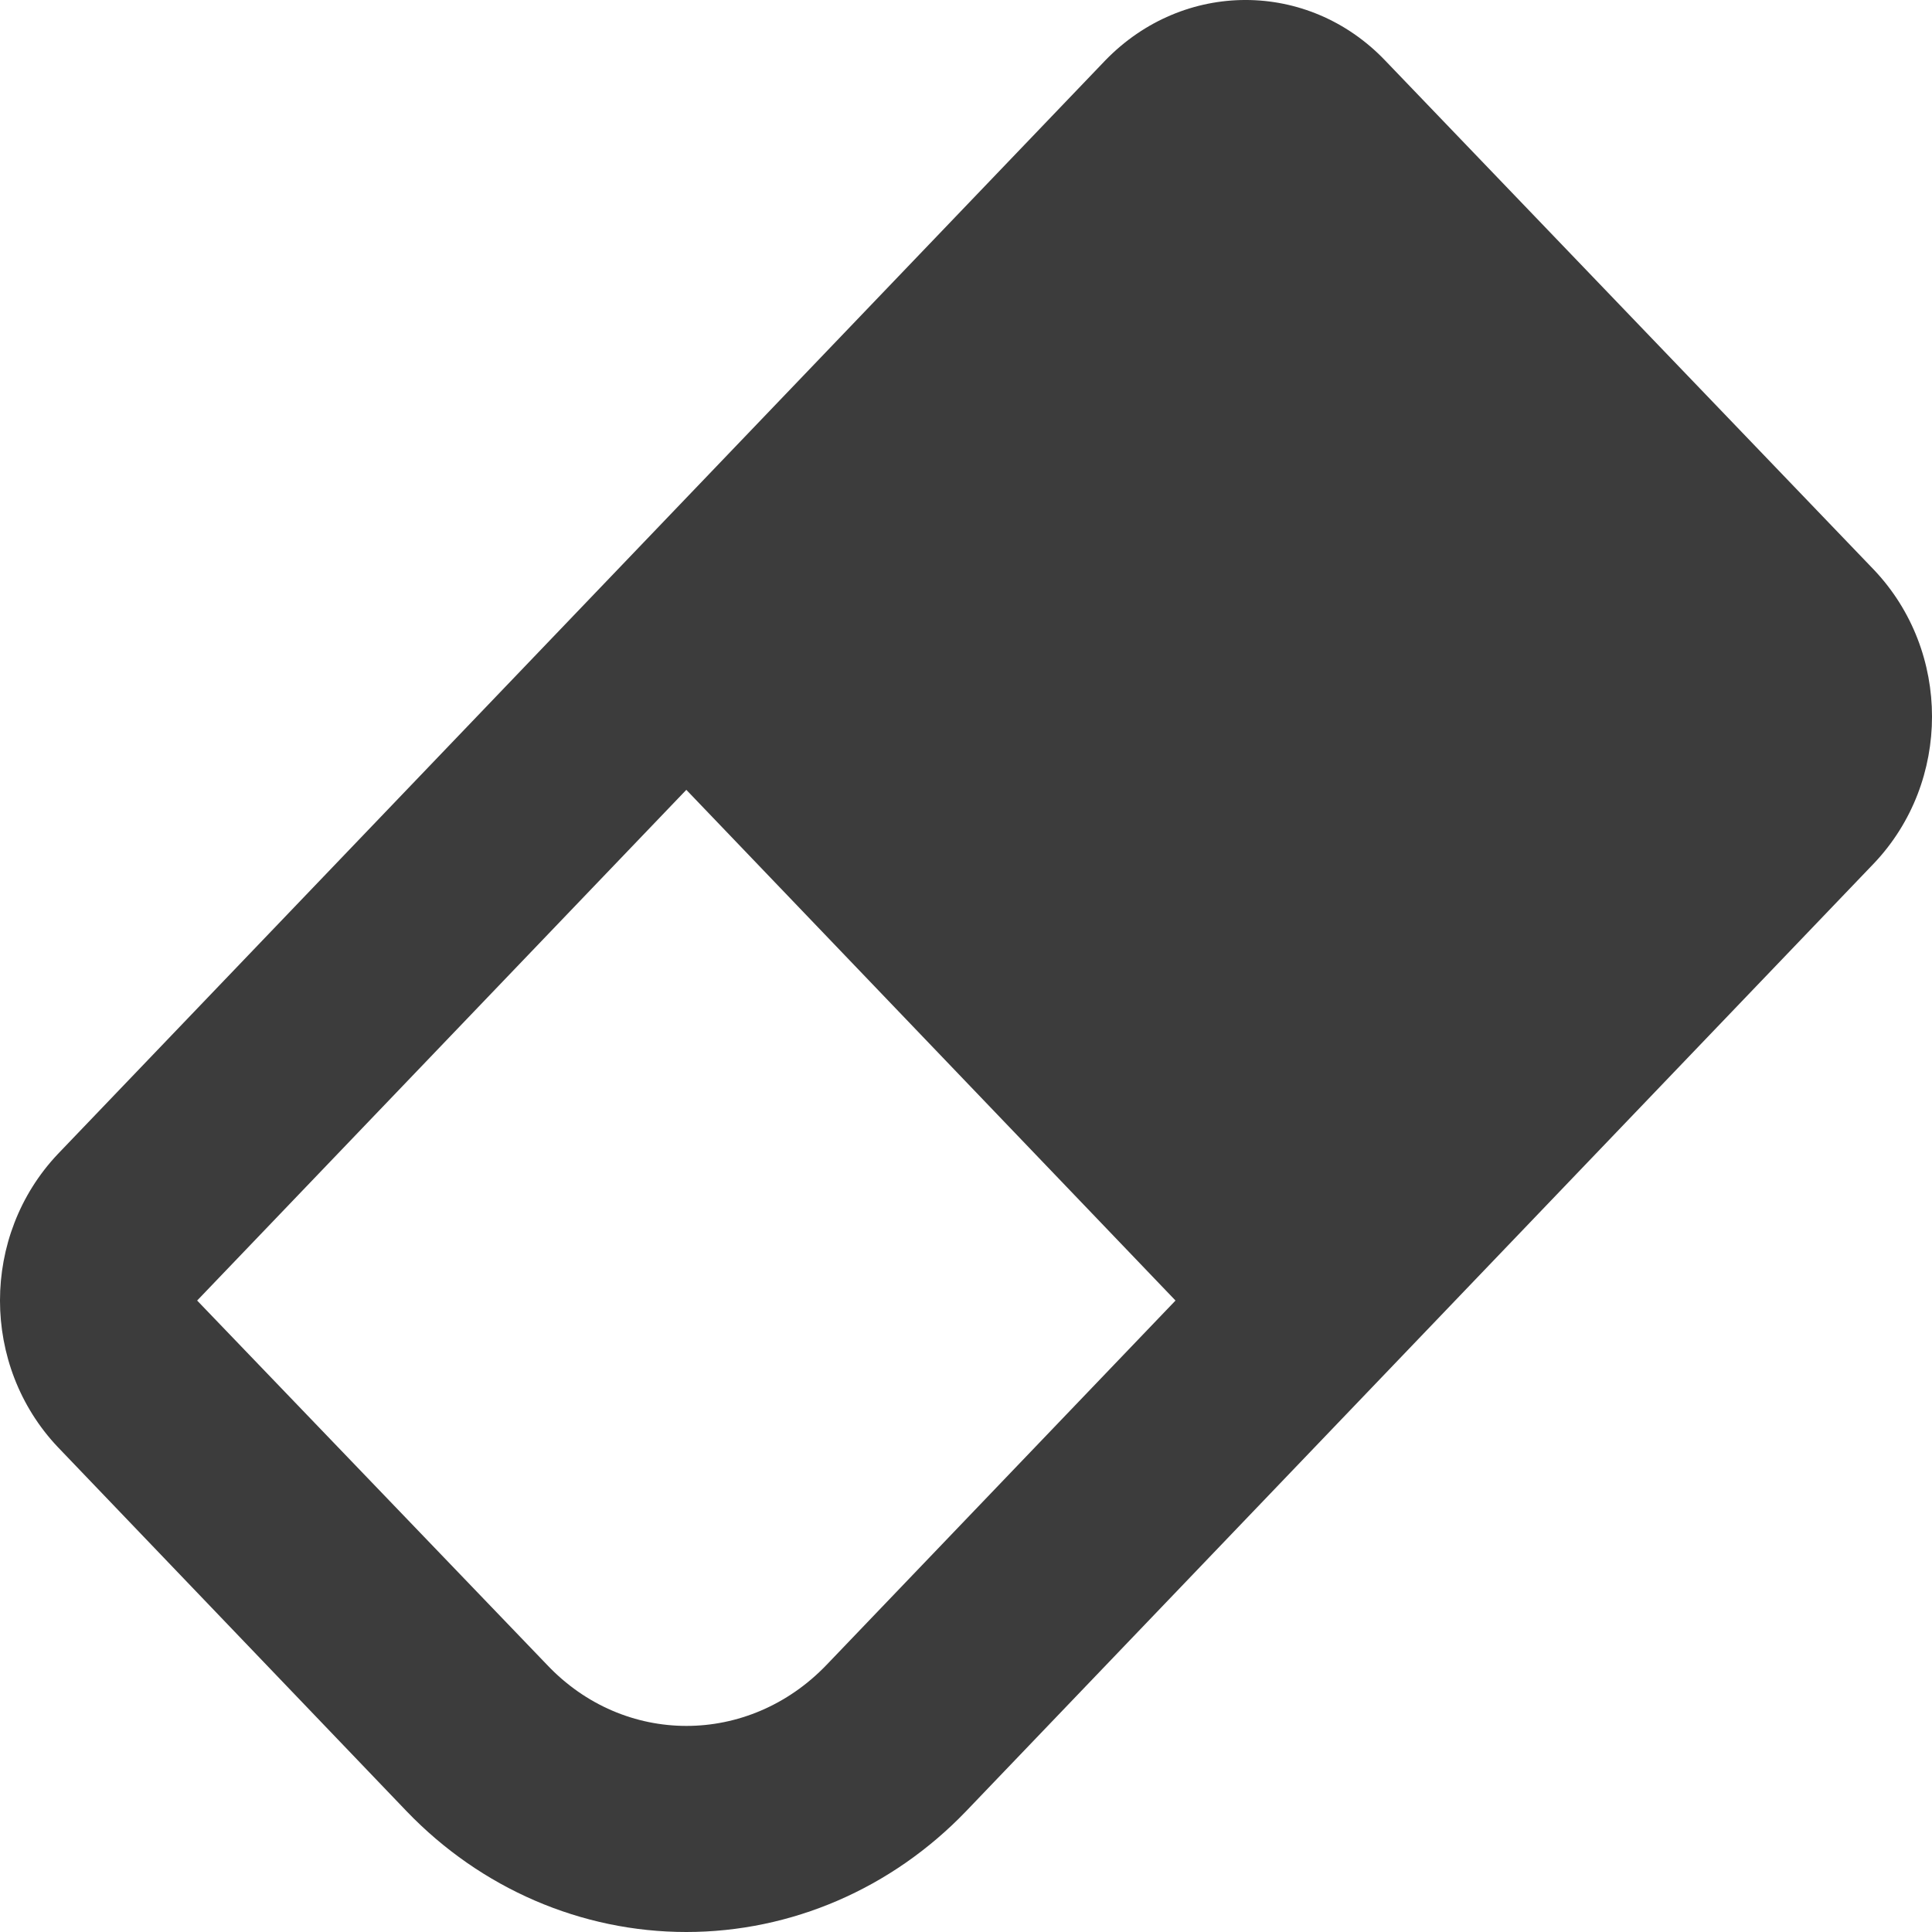
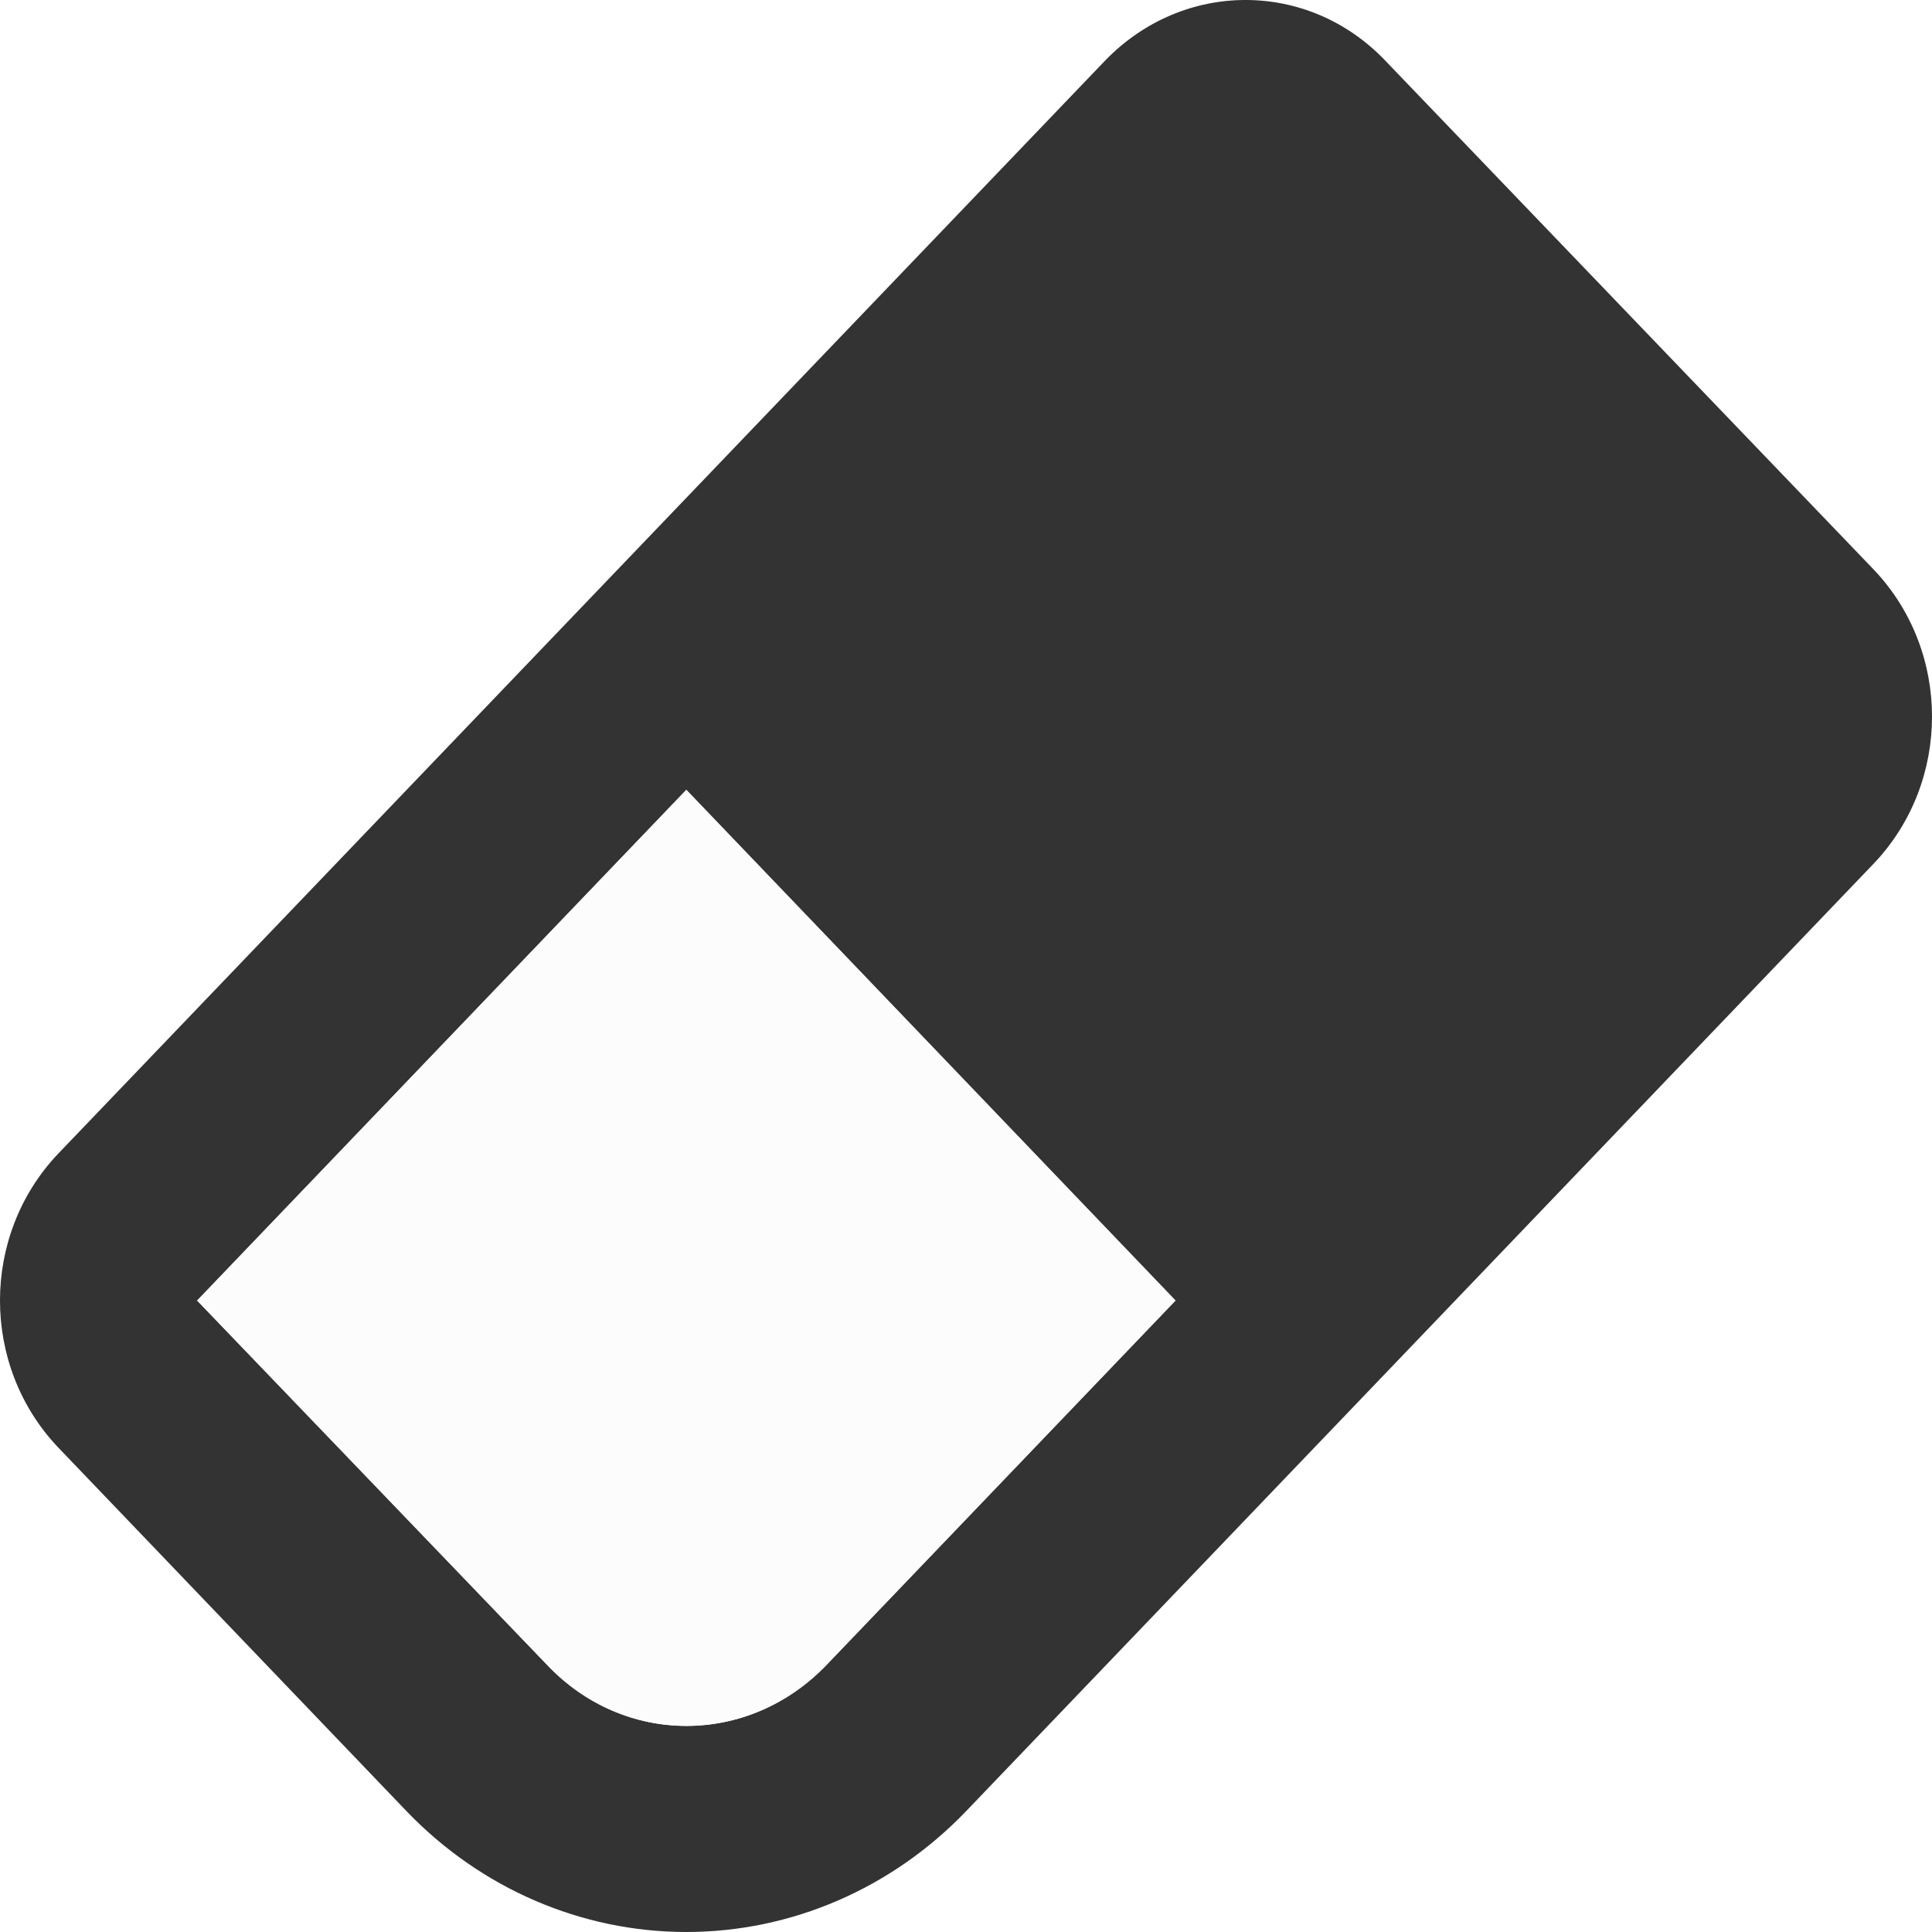
<svg xmlns="http://www.w3.org/2000/svg" width="20" height="20" viewBox="0 0 50 50" fill="none">
-   <path d="M35.844 1.562L48.504 14.753C50.499 16.863 50.499 20.227 48.504 22.337L25 46.876C23.078 48.877 20.476 50 17.762 50C15.049 50 12.446 48.877 10.524 46.876L1.496 37.45C-0.499 35.341 -0.499 31.976 1.496 29.867L28.606 1.562C30.627 -0.521 33.849 -0.521 35.844 1.562ZM5.102 33.658L14.156 43.084C16.151 45.194 19.373 45.194 21.394 43.084L30.422 33.658L17.762 20.441L5.102 33.658Z" fill="#3C3C3C" />
+   <path d="M35.844 1.562L48.504 14.753C50.499 16.863 50.499 20.227 48.504 22.337L25 46.876C23.078 48.877 20.476 50 17.762 50C15.049 50 12.446 48.877 10.524 46.876L1.496 37.45C-0.499 35.341 -0.499 31.976 1.496 29.867L28.606 1.562C30.627 -0.521 33.849 -0.521 35.844 1.562ZM5.102 33.658L14.156 43.084C16.151 45.194 19.373 45.194 21.394 43.084L30.422 33.658L17.762 20.441L5.102 33.658Z" fill="#333333" />
+   <path d="M5.102 33.658L14.156 43.084C16.151 45.194 19.373 45.194 21.394 43.084L30.422 33.658L17.762 20.441L5.102 33.658Z" fill="#FCFCFC" />
</svg>
